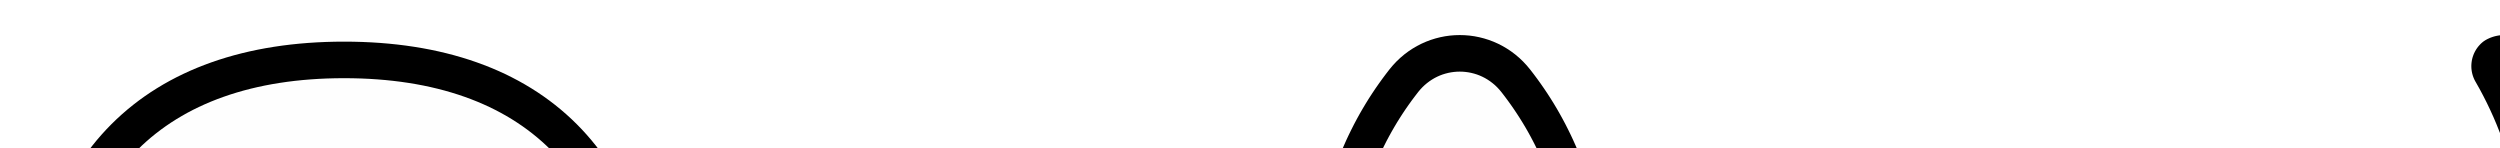
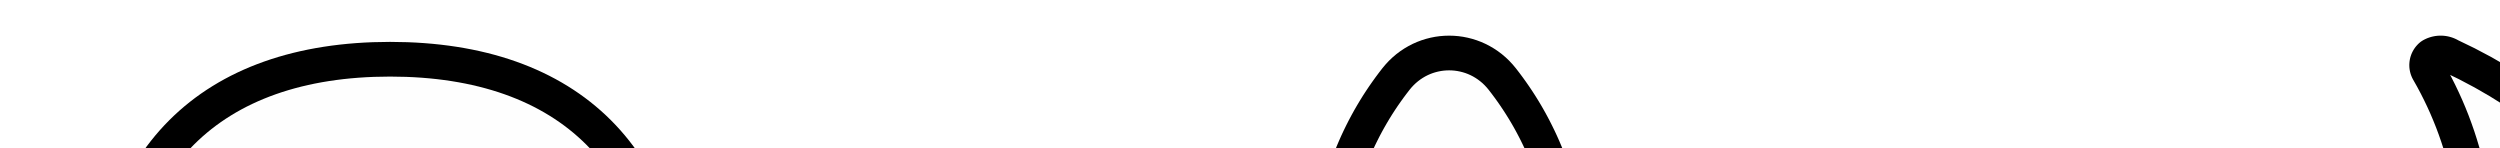
- <svg xmlns="http://www.w3.org/2000/svg" xml:space="preserve" width="510px" height="30px" version="1.1" style="shape-rendering:geometricPrecision; text-rendering:geometricPrecision; image-rendering:optimizeQuality; fill-rule:evenodd; clip-rule:evenodd" viewBox="0 -15.2 1303.63 78.5" preserveAspectRatio="xMidYMid meet">
+ <svg xmlns="http://www.w3.org/2000/svg" xml:space="preserve" width="510px" height="30px" version="1.1" style="shape-rendering:geometricPrecision; text-rendering:geometricPrecision; image-rendering:optimizeQuality; fill-rule:evenodd; clip-rule:evenodd" viewBox="0 -16.53 1303.63 82.70" preserveAspectRatio="xMidYMid meet">
  <defs>
    <style type="text/css">
   
    .str0 {stroke:black;stroke-width:19.51;stroke-linecap:round;stroke-linejoin:round;stroke-miterlimit:2.613}
    .str1 {stroke:black;stroke-width:19.51;stroke-linecap:round;stroke-linejoin:round;stroke-miterlimit:2.613}
    .fil2 {fill:none}
    .fil0 {fill:#FEFEFE}
    .fil1 {fill:black;fill-rule:nonzero}
   
  </style>
  </defs>
  <g id="Layer_x0020_1">
    <g>
      <path id="Vector_x0020_2137" class="fil0" d="M696.84 118.44c4.21,-34.94 17.42,-65.55 37.05,-90.51 15.35,-19.54 44.44,-19.54 59.79,0 19.61,24.96 32.84,55.57 37.05,90.51 34.94,4.21 65.55,17.42 90.51,37.05 19.55,15.35 19.55,44.44 0,59.79 -24.96,19.61 -55.57,32.84 -90.51,37.05 -4.21,34.94 -17.42,65.55 -37.05,90.51 -15.35,19.55 -44.42,19.55 -59.79,0 -19.61,-24.96 -32.84,-55.57 -37.05,-90.51 -34.94,-4.21 -65.55,-17.42 -90.51,-37.05 -19.55,-15.35 -19.55,-44.44 0,-59.79 24.96,-19.61 55.57,-32.84 90.51,-37.05z" />
      <path id="_1" class="fil1" d="M726.22 21.9l15.34 12.05 0 0.01 -1.72 2.23 -1.69 2.25 -1.64 2.29 -1.62 2.32 -1.57 2.35 -1.54 2.38 -1.5 2.41 -1.45 2.44 -1.42 2.46 -1.38 2.5 -1.35 2.53 -1.29 2.55 -1.27 2.59 -1.22 2.61 -1.17 2.64 -1.13 2.67 -1.1 2.7 -1.05 2.72 -1 2.76 -0.97 2.78 -0.91 2.81 -0.87 2.83 -0.83 2.87 -0.78 2.89 -0.74 2.91 -0.69 2.95 -0.64 2.97 -0.6 2.99 -0.54 3.02 -0.5 3.05 -0.45 3.08 -0.4 3.1 -19.37 -2.33 0.44 -3.43 0.5 -3.4 0.55 -3.37 0.6 -3.35 0.66 -3.33 0.72 -3.29 0.76 -3.27 0.82 -3.24 0.87 -3.21 0.92 -3.19 0.97 -3.15 1.02 -3.13 1.07 -3.1 1.13 -3.07 1.17 -3.04 1.21 -3 1.27 -2.98 1.31 -2.96 1.36 -2.91 1.41 -2.88 1.45 -2.86 1.5 -2.82 1.54 -2.79 1.59 -2.76 1.63 -2.72 1.67 -2.7 1.72 -2.65 1.76 -2.63 1.8 -2.58 1.84 -2.56 1.88 -2.52 1.92 -2.49 0 0zm0 0c3.33,-4.24 9.46,-4.97 13.7,-1.64 4.23,3.33 4.97,9.46 1.64,13.7l-15.34 -12.06zm75.13 0l-15.34 12.05 0 0 -1.12 -1.34 -1.17 -1.25 -1.21 -1.16 -1.27 -1.06 -1.3 -0.98 -1.34 -0.89 -1.37 -0.81 -1.41 -0.72 -1.44 -0.64 -1.46 -0.55 -1.49 -0.46 -1.5 -0.38 -1.52 -0.3 -1.54 -0.21 -1.54 -0.13 -1.54 -0.04 -1.55 0.04 -1.54 0.13 -1.54 0.21 -1.52 0.3 -1.5 0.38 -1.49 0.46 -1.46 0.55 -1.44 0.64 -1.41 0.72 -1.37 0.81 -1.34 0.89 -1.3 0.98 -1.26 1.06 -1.22 1.16 -1.17 1.25 -1.12 1.34 -15.34 -12.05 1.84 -2.2 1.93 -2.07 2.04 -1.94 2.12 -1.8 2.2 -1.65 2.27 -1.51 2.34 -1.37 2.39 -1.23 2.45 -1.08 2.49 -0.94 2.52 -0.79 2.56 -0.65 2.58 -0.51 2.6 -0.36 2.62 -0.21 2.62 -0.07 2.61 0.07 2.62 0.21 2.6 0.36 2.58 0.51 2.56 0.65 2.52 0.79 2.5 0.94 2.44 1.08 2.39 1.23 2.34 1.37 2.27 1.51 2.2 1.65 2.12 1.8 2.04 1.94 1.93 2.07 1.84 2.2 0 0zm0 0c3.33,4.24 2.59,10.37 -1.64,13.7 -4.24,3.33 -10.37,2.59 -13.7,-1.65l15.34 -12.05zm30.54 86.86l-2.33 19.37 -8.52 -8.52 -0.4 -3.1 -0.45 -3.08 -0.49 -3.04 -0.55 -3.03 -0.6 -2.99 -0.64 -2.97 -0.69 -2.95 -0.74 -2.91 -0.78 -2.89 -0.83 -2.87 -0.87 -2.83 -0.92 -2.81 -0.96 -2.78 -1.01 -2.76 -1.05 -2.72 -1.09 -2.7 -1.14 -2.67 -1.17 -2.64 -1.22 -2.61 -1.26 -2.59 -1.3 -2.55 -1.34 -2.53 -1.38 -2.5 -1.42 -2.47 -1.46 -2.43 -1.5 -2.41 -1.54 -2.38 -1.57 -2.35 -1.61 -2.32 -1.65 -2.29 -1.68 -2.26 -1.72 -2.23 15.34 -12.05 1.92 2.49 1.88 2.52 1.84 2.56 1.8 2.59 1.76 2.62 1.71 2.65 1.68 2.7 1.63 2.72 1.58 2.76 1.54 2.79 1.5 2.82 1.45 2.86 1.41 2.88 1.36 2.91 1.32 2.96 1.26 2.98 1.22 3 1.17 3.04 1.12 3.07 1.07 3.1 1.03 3.13 0.97 3.15 0.92 3.19 0.87 3.21 0.81 3.24 0.77 3.27 0.72 3.29 0.65 3.33 0.61 3.34 0.55 3.38 0.5 3.4 0.44 3.43 -8.52 -8.52zm8.52 8.52c0.65,5.34 -3.17,10.21 -8.52,10.85 -5.34,0.64 -10.2,-3.17 -10.85,-8.52l19.37 -2.33zm86.86 30.54l-12.06 15.34 0 0 -2.23 -1.72 -2.26 -1.69 -2.28 -1.65 -2.32 -1.61 -2.35 -1.57 -2.38 -1.54 -2.41 -1.5 -2.44 -1.46 -2.46 -1.42 -2.5 -1.38 -2.53 -1.34 -2.55 -1.3 -2.59 -1.26 -2.61 -1.21 -2.64 -1.18 -2.67 -1.14 -2.7 -1.09 -2.72 -1.05 -2.75 -1 -2.79 -0.96 -2.81 -0.92 -2.83 -0.88 -2.86 -0.82 -2.89 -0.78 -2.92 -0.74 -2.94 -0.69 -2.97 -0.64 -3 -0.6 -3.02 -0.54 -3.05 -0.5 -3.08 -0.45 -3.1 -0.4 2.33 -19.37 3.43 0.44 3.4 0.5 3.38 0.55 3.34 0.6 3.32 0.66 3.3 0.72 3.27 0.76 3.24 0.82 3.21 0.87 3.19 0.92 3.16 0.97 3.12 1.02 3.1 1.07 3.07 1.12 3.04 1.18 3.01 1.21 2.98 1.27 2.94 1.31 2.92 1.36 2.89 1.41 2.85 1.45 2.82 1.5 2.79 1.54 2.76 1.59 2.72 1.63 2.69 1.67 2.66 1.72 2.63 1.76 2.59 1.8 2.56 1.84 2.51 1.88 2.49 1.92 0 0zm0 0c4.24,3.33 4.97,9.46 1.64,13.7 -3.33,4.23 -9.46,4.97 -13.7,1.64l12.06 -15.34zm0 75.13l-12.06 -15.34 0 0 1.35 -1.12 1.25 -1.17 1.15 -1.21 1.07 -1.26 0.98 -1.31 0.89 -1.34 0.81 -1.37 0.72 -1.41 0.64 -1.44 0.55 -1.46 0.46 -1.48 0.38 -1.51 0.3 -1.53 0.22 -1.53 0.12 -1.54 0.04 -1.54 -0.04 -1.55 -0.12 -1.54 -0.22 -1.53 -0.3 -1.53 -0.38 -1.51 -0.46 -1.48 -0.55 -1.46 -0.64 -1.44 -0.72 -1.41 -0.81 -1.37 -0.89 -1.34 -0.98 -1.3 -1.07 -1.27 -1.15 -1.21 -1.25 -1.17 -1.35 -1.12 12.06 -15.34 2.2 1.83 2.08 1.94 1.93 2.04 1.8 2.12 1.65 2.19 1.51 2.28 1.37 2.34 1.23 2.39 1.08 2.44 0.94 2.5 0.79 2.53 0.65 2.55 0.51 2.58 0.36 2.6 0.21 2.62 0.08 2.62 -0.08 2.61 -0.21 2.62 -0.36 2.6 -0.51 2.58 -0.65 2.55 -0.79 2.53 -0.94 2.5 -1.08 2.44 -1.23 2.39 -1.37 2.34 -1.51 2.28 -1.65 2.19 -1.8 2.12 -1.93 2.04 -2.08 1.94 -2.2 1.83 0 0zm0 0c-4.24,3.33 -10.37,2.59 -13.7,-1.64 -3.33,-4.24 -2.59,-10.37 1.64,-13.7l12.06 15.34zm-86.86 30.54l-19.37 -2.33 8.52 -8.52 3.1 -0.4 3.08 -0.45 3.04 -0.5 3.03 -0.54 2.99 -0.6 2.97 -0.64 2.95 -0.69 2.92 -0.74 2.89 -0.78 2.86 -0.83 2.83 -0.87 2.81 -0.92 2.78 -0.96 2.76 -1.01 2.72 -1.05 2.7 -1.09 2.67 -1.14 2.64 -1.17 2.61 -1.22 2.59 -1.26 2.55 -1.3 2.53 -1.34 2.5 -1.38 2.46 -1.42 2.44 -1.46 2.42 -1.5 2.37 -1.53 2.35 -1.58 2.32 -1.61 2.29 -1.65 2.26 -1.68 2.22 -1.72 12.06 15.34 -2.49 1.92 -2.52 1.88 -2.55 1.84 -2.59 1.8 -2.63 1.76 -2.66 1.72 -2.69 1.67 -2.72 1.63 -2.76 1.58 -2.79 1.55 -2.82 1.49 -2.85 1.45 -2.89 1.41 -2.92 1.36 -2.94 1.31 -2.98 1.27 -3.01 1.22 -3.04 1.17 -3.07 1.12 -3.1 1.07 -3.12 1.03 -3.16 0.97 -3.19 0.92 -3.21 0.87 -3.24 0.81 -3.26 0.77 -3.3 0.72 -3.33 0.65 -3.34 0.61 -3.38 0.55 -3.4 0.5 -3.43 0.44 8.52 -8.52zm-8.52 8.52c-5.34,0.64 -10.2,-3.17 -10.85,-8.52 -0.64,-5.34 3.17,-10.21 8.52,-10.85l2.33 19.37zm-30.54 86.86l-15.34 -12.06 0 0 1.72 -2.23 1.69 -2.26 1.65 -2.28 1.61 -2.32 1.57 -2.35 1.54 -2.38 1.5 -2.41 1.45 -2.44 1.43 -2.47 1.38 -2.49 1.34 -2.53 1.3 -2.55 1.26 -2.59 1.22 -2.61 1.17 -2.64 1.14 -2.67 1.09 -2.7 1.05 -2.72 1 -2.76 0.97 -2.78 0.91 -2.8 0.87 -2.84 0.83 -2.86 0.78 -2.89 0.74 -2.92 0.69 -2.94 0.64 -2.98 0.6 -2.99 0.54 -3.03 0.5 -3.04 0.45 -3.08 0.4 -3.1 19.37 2.33 -0.44 3.43 -0.5 3.4 -0.55 3.37 -0.6 3.35 -0.66 3.32 -0.72 3.3 -0.76 3.27 -0.82 3.24 -0.87 3.21 -0.92 3.19 -0.97 3.15 -1.02 3.13 -1.07 3.1 -1.12 3.07 -1.17 3.04 -1.22 3.01 -1.27 2.97 -1.31 2.95 -1.36 2.92 -1.41 2.88 -1.45 2.86 -1.5 2.82 -1.54 2.79 -1.59 2.76 -1.63 2.72 -1.67 2.69 -1.72 2.66 -1.76 2.63 -1.8 2.59 -1.84 2.55 -1.88 2.52 -1.92 2.49 0 0zm0 0c-3.33,4.23 -9.47,4.97 -13.7,1.64 -4.23,-3.33 -4.97,-9.47 -1.64,-13.7l15.34 12.06zm-75.13 0l15.34 -12.06 0 0 1.12 1.35 1.17 1.25 1.22 1.15 1.26 1.07 1.3 0.98 1.34 0.89 1.37 0.81 1.41 0.72 1.44 0.64 1.47 0.55 1.48 0.46 1.51 0.38 1.52 0.3 1.54 0.21 1.54 0.13 1.54 0.04 1.55 -0.04 1.54 -0.13 1.53 -0.21 1.52 -0.3 1.51 -0.38 1.49 -0.46 1.46 -0.55 1.43 -0.64 1.41 -0.72 1.37 -0.81 1.34 -0.89 1.31 -0.98 1.25 -1.06 1.22 -1.16 1.17 -1.25 1.12 -1.35 15.34 12.06 -1.83 2.2 -1.94 2.07 -2.03 1.94 -2.13 1.8 -2.2 1.65 -2.27 1.51 -2.34 1.37 -2.39 1.23 -2.44 1.08 -2.49 0.94 -2.53 0.79 -2.55 0.65 -2.59 0.51 -2.6 0.36 -2.61 0.21 -2.62 0.07 -2.61 -0.07 -2.62 -0.21 -2.6 -0.36 -2.58 -0.51 -2.56 -0.65 -2.53 -0.79 -2.49 -0.94 -2.44 -1.08 -2.39 -1.23 -2.35 -1.37 -2.26 -1.51 -2.21 -1.65 -2.12 -1.8 -2.03 -1.93 -1.94 -2.08 -1.84 -2.2 0 0zm0 0c-3.33,-4.23 -2.59,-10.37 1.64,-13.7 4.23,-3.33 10.37,-2.59 13.7,1.64l-15.34 12.06zm-30.54 -86.86l2.33 -19.37 8.52 8.52 0.4 3.1 0.45 3.08 0.5 3.04 0.54 3.03 0.6 2.99 0.64 2.97 0.69 2.95 0.74 2.92 0.78 2.89 0.83 2.86 0.87 2.83 0.92 2.81 0.96 2.78 1.01 2.76 1.05 2.72 1.09 2.7 1.14 2.67 1.17 2.64 1.22 2.61 1.26 2.59 1.3 2.55 1.34 2.53 1.38 2.49 1.42 2.47 1.46 2.44 1.5 2.41 1.54 2.38 1.57 2.35 1.61 2.32 1.65 2.29 1.68 2.26 1.72 2.22 -15.34 12.06 -1.92 -2.49 -1.88 -2.52 -1.84 -2.56 -1.8 -2.59 -1.76 -2.62 -1.71 -2.66 -1.68 -2.69 -1.63 -2.72 -1.58 -2.76 -1.54 -2.79 -1.5 -2.82 -1.45 -2.86 -1.41 -2.88 -1.36 -2.92 -1.31 -2.95 -1.27 -2.97 -1.22 -3.01 -1.17 -3.04 -1.12 -3.07 -1.07 -3.1 -1.03 -3.13 -0.97 -3.15 -0.92 -3.19 -0.87 -3.21 -0.81 -3.24 -0.77 -3.27 -0.72 -3.3 -0.65 -3.32 -0.61 -3.34 -0.55 -3.38 -0.5 -3.4 -0.44 -3.43 8.52 8.52zm-8.52 -8.52c-0.64,-5.34 3.17,-10.21 8.52,-10.85 5.34,-0.64 10.2,3.17 10.85,8.52l-19.37 2.33zm-86.86 -30.54l12.06 -15.34 0 0 2.23 1.72 2.26 1.69 2.28 1.65 2.32 1.61 2.35 1.57 2.38 1.54 2.41 1.5 2.44 1.45 2.47 1.43 2.49 1.38 2.53 1.34 2.55 1.3 2.59 1.26 2.61 1.21 2.64 1.18 2.67 1.14 2.7 1.09 2.72 1.05 2.76 1 2.78 0.96 2.8 0.92 2.84 0.87 2.86 0.83 2.89 0.78 2.92 0.74 2.94 0.69 2.98 0.64 2.99 0.6 3.02 0.54 3.05 0.5 3.08 0.45 3.1 0.4 -2.33 19.37 -3.43 -0.44 -3.4 -0.5 -3.37 -0.55 -3.35 -0.61 -3.32 -0.65 -3.3 -0.72 -3.27 -0.76 -3.24 -0.82 -3.21 -0.87 -3.19 -0.92 -3.15 -0.97 -3.13 -1.02 -3.1 -1.07 -3.07 -1.13 -3.04 -1.16 -3.01 -1.22 -2.97 -1.27 -2.95 -1.31 -2.92 -1.36 -2.88 -1.41 -2.86 -1.45 -2.82 -1.5 -2.79 -1.54 -2.76 -1.59 -2.72 -1.63 -2.69 -1.67 -2.66 -1.72 -2.63 -1.76 -2.59 -1.8 -2.55 -1.84 -2.52 -1.88 -2.49 -1.92 0 0zm0 0c-4.23,-3.33 -4.97,-9.46 -1.64,-13.7 3.33,-4.23 9.46,-4.97 13.7,-1.64l-12.06 15.34zm0 -75.13l12.06 15.34 0 0 -1.35 1.12 -1.25 1.17 -1.16 1.21 -1.06 1.27 -0.98 1.3 -0.89 1.34 -0.81 1.37 -0.72 1.41 -0.64 1.44 -0.55 1.46 -0.46 1.49 -0.39 1.5 -0.29 1.52 -0.21 1.54 -0.13 1.54 -0.04 1.55 0.04 1.54 0.13 1.54 0.21 1.54 0.29 1.52 0.39 1.5 0.46 1.49 0.55 1.46 0.64 1.44 0.72 1.41 0.81 1.37 0.89 1.34 0.98 1.31 1.06 1.26 1.16 1.21 1.25 1.17 1.35 1.12 -12.06 15.34 -2.2 -1.83 -2.08 -1.94 -1.93 -2.04 -1.8 -2.12 -1.65 -2.2 -1.51 -2.27 -1.37 -2.34 -1.23 -2.39 -1.08 -2.44 -0.94 -2.5 -0.79 -2.52 -0.65 -2.56 -0.51 -2.58 -0.36 -2.6 -0.21 -2.62 -0.07 -2.61 0.07 -2.62 0.21 -2.62 0.36 -2.59 0.51 -2.59 0.65 -2.56 0.79 -2.52 0.94 -2.5 1.08 -2.44 1.23 -2.39 1.37 -2.34 1.51 -2.27 1.65 -2.2 1.8 -2.12 1.93 -2.04 2.08 -1.94 2.2 -1.83 0 0zm0 0c4.24,-3.33 10.37,-2.59 13.7,1.64 3.33,4.24 2.59,10.37 -1.64,13.7l-12.06 -15.34zm86.86 -30.54l19.37 2.33 -8.52 8.52 -3.1 0.4 -3.08 0.45 -3.05 0.5 -3.02 0.54 -2.99 0.6 -2.98 0.64 -2.94 0.69 -2.91 0.74 -2.89 0.78 -2.87 0.83 -2.83 0.87 -2.81 0.92 -2.78 0.96 -2.76 1.01 -2.72 1.05 -2.7 1.09 -2.67 1.14 -2.64 1.17 -2.61 1.22 -2.58 1.26 -2.56 1.3 -2.53 1.34 -2.49 1.38 -2.47 1.42 -2.44 1.46 -2.41 1.5 -2.38 1.53 -2.35 1.58 -2.32 1.61 -2.29 1.65 -2.26 1.68 -2.22 1.72 -12.06 -15.34 2.49 -1.92 2.52 -1.88 2.56 -1.84 2.58 -1.8 2.63 -1.76 2.66 -1.71 2.69 -1.68 2.72 -1.63 2.76 -1.58 2.79 -1.54 2.82 -1.5 2.85 -1.45 2.89 -1.41 2.92 -1.36 2.94 -1.31 2.98 -1.27 3.01 -1.22 3.04 -1.17 3.07 -1.12 3.1 -1.07 3.13 -1.02 3.15 -0.98 3.19 -0.92 3.21 -0.87 3.24 -0.82 3.27 -0.76 3.3 -0.71 3.32 -0.66 3.35 -0.61 3.37 -0.55 3.4 -0.5 3.43 -0.44 -8.52 8.52zm8.52 -8.52c5.34,-0.64 10.2,3.17 10.85,8.52 0.64,5.34 -3.17,10.21 -8.52,10.85l-2.33 -19.37z" />
    </g>
    <g>
      <path id="Vector" class="fil0" d="M1326.65 14.73c-1.58,-0.96 -3.41,-1.46 -5.26,-1.46 -1.86,0 -3.69,0.5 -5.28,1.46 -1.64,1.3 -2.59,3.28 -2.59,5.37 0,1.27 0.36,2.52 1.02,3.61 23.56,40.79 33.63,92.3 20.51,133.66 -8.49,26.73 -43,28.28 -57.27,4.1 -2.94,-4.95 -5.62,-10.15 -7.93,-15.42 -32.62,18.12 -52.89,52.53 -52.89,89.86 0,0.88 0.02,1.78 0.04,2.65 2.78,68.76 47.04,118.94 132.16,118.94 85.11,0 129.25,-52.86 132.15,-118.94 3.4,-79.28 -52.88,-176.79 -154.66,-223.83z" />
      <path id="_1_0" class="fil1" d="M1321.39 23.02l0 -19.51 0 0 0.33 0.01 0.34 0 0.34 0.02 0.34 0.02 0.34 0.02 0.33 0.04 0.34 0.03 0.29 0.04 0.39 0.05 0.33 0.06 0.29 0.05 0.38 0.07 0.34 0.08 0.28 0.06 0.34 0.09 0.33 0.09 0.32 0.09 0.33 0.1 0.35 0.11 0.33 0.11 0.26 0.1 0.32 0.12 0.34 0.14 0.32 0.13 0.32 0.14 0.27 0.13 0.31 0.14 0.33 0.17 0.33 0.17 0.3 0.17 0.25 0.15 0.32 0.19 -10.15 16.66 0.02 0.01 -0.04 -0.02 0 0 0.02 0.01 0.02 0.01 0 0 -0.04 -0.02 0 0 0.01 0 0.02 0.01 0 0 -0.07 -0.02 0.01 0 0.01 0 0 0 -0.01 0 0 0 0.01 0 -0.05 -0.01 -0.01 0 0.05 0.01 -0.06 -0.01 -0.01 0 0.05 0 -0.06 0 0 -0.01 -0.01 0 -0.01 0 0 0 -0.01 0 -0.01 0 -0.01 0 0 0zm0 0c-5.39,0 -9.76,-4.37 -9.76,-9.75 0,-5.39 4.37,-9.76 9.76,-9.76l0 19.51zm0.79 -0.66l-12.15 -15.26 1.05 -0.73 0.3 -0.18 0.27 -0.16 0.33 -0.17 0.28 -0.15 0.31 -0.16 0.34 -0.15 0.26 -0.13 0.32 -0.14 0.34 -0.14 0.32 -0.13 0.31 -0.11 0.28 -0.1 0.34 -0.12 0.32 -0.1 0.33 -0.1 0.33 -0.1 0.32 -0.08 0.35 -0.09 0.28 -0.06 0.32 -0.07 0.41 -0.08 0.27 -0.05 0.33 -0.06 0.4 -0.05 0.28 -0.04 0.34 -0.03 0.34 -0.04 0.33 -0.02 0.34 -0.02 0.34 -0.02 0.34 0 0.34 -0.01 0 19.51 -0.01 0 -0.01 0 -0.01 0 -0.01 0 -0.01 0 -0.01 0 0 0.01 -0.06 0 0.05 0 -0.01 0 -0.07 0.01 0.07 -0.01 -0.01 0 -0.07 0.01 0.02 0 -0.02 0 0 0 0.01 0 -0.02 0.01 0.02 -0.01 -0.05 0.02 -0.02 0.01 0 0 0.02 -0.01 0 0 -0.05 0.02 0.03 -0.01 0 0 -0.03 0.01 0.02 -0.01 -0.02 0.02 -0.01 0 1.05 -0.73zm-1.05 0.73c-4.61,2.77 -10.61,1.28 -13.38,-3.33 -2.78,-4.62 -1.29,-10.61 3.33,-13.39l10.05 16.72zm2.15 -2.99l-19.51 0 0 0 0 -0.49 0.03 -0.48 0.03 -0.44 0.04 -0.44 0.06 -0.45 0.07 -0.49 0.09 -0.48 0.1 -0.45 0.1 -0.43 0.13 -0.49 0.14 -0.43 0.15 -0.44 0.15 -0.43 0.17 -0.43 0.18 -0.42 0.18 -0.37 0.21 -0.44 0.24 -0.44 0.24 -0.42 0.22 -0.37 0.25 -0.38 0.26 -0.39 0.29 -0.39 0.29 -0.38 0.28 -0.34 0.29 -0.33 0.34 -0.37 0.35 -0.37 0.29 -0.28 0.35 -0.32 0.38 -0.33 0.36 -0.29 12.15 15.26 0.06 -0.05 0.09 -0.08 0.06 -0.05 0.01 -0.01 0.08 -0.09 0.08 -0.09 0.04 -0.04 0.04 -0.04 0.05 -0.08 0.06 -0.07 0.05 -0.07 0.04 -0.06 0.03 -0.05 0.04 -0.09 0.06 -0.1 0.04 -0.09 0.02 -0.03 0.03 -0.07 0.03 -0.07 0.02 -0.07 0.03 -0.07 0.02 -0.07 0.03 -0.12 0.01 -0.06 0.02 -0.07 0.02 -0.1 0.01 -0.11 0.01 -0.06 0.01 -0.05 0 -0.06 0.01 -0.09 0 -0.1 0 0zm0 0c0,5.39 -4.37,9.76 -9.76,9.76 -5.38,0 -9.75,-4.37 -9.75,-9.76l19.51 0zm-0.29 -1.27l-16.9 9.75 0.15 0.24 -0.16 -0.26 -0.15 -0.25 -0.11 -0.2 -0.17 -0.33 -0.14 -0.26 -0.1 -0.21 -0.11 -0.23 -0.12 -0.28 -0.12 -0.27 -0.11 -0.28 -0.11 -0.27 -0.09 -0.25 -0.09 -0.26 -0.1 -0.28 -0.08 -0.28 -0.09 -0.29 -0.07 -0.28 -0.07 -0.27 -0.07 -0.26 -0.05 -0.27 -0.06 -0.29 -0.07 -0.36 -0.04 -0.28 -0.03 -0.19 -0.04 -0.28 -0.03 -0.28 -0.03 -0.28 -0.03 -0.36 -0.01 -0.28 -0.01 -0.28 -0.01 -0.28 0 -0.28 19.51 0 0 -0.04 0 -0.04 0 -0.04 -0.01 -0.05 -0.01 -0.12 0 -0.04 -0.01 -0.05 0 -0.04 0 0.04 0 -0.04 -0.03 -0.13 -0.01 -0.06 -0.01 -0.04 0 -0.03 -0.01 -0.04 -0.02 -0.05 -0.02 -0.06 -0.01 -0.06 -0.02 -0.05 -0.01 -0.04 -0.02 -0.03 -0.02 -0.05 -0.02 -0.06 -0.02 -0.06 -0.03 -0.05 -0.01 -0.03 0 0.02 -0.02 -0.06 -0.06 -0.11 0 0.01 -0.03 -0.06 -0.03 -0.05 0.14 0.24zm-0.14 -0.24c2.82,4.58 1.4,10.6 -3.19,13.42 -4.58,2.83 -10.6,1.4 -13.42,-3.19l16.61 -10.23zm21.5 141.73l-18.59 -5.9 -0.01 0 1.06 -3.57 0.95 -3.64 0.82 -3.69 0.71 -3.75 0.59 -3.8 0.47 -3.84 0.36 -3.89 0.24 -3.93 0.13 -3.97 0.02 -3.99 -0.1 -4.03 -0.2 -4.05 -0.31 -4.07 -0.41 -4.09 -0.53 -4.09 -0.62 -4.11 -0.73 -4.11 -0.83 -4.1 -0.93 -4.11 -1.03 -4.09 -1.12 -4.08 -1.22 -4.06 -1.31 -4.04 -1.4 -4.02 -1.49 -3.99 -1.58 -3.95 -1.66 -3.92 -1.75 -3.87 -1.83 -3.82 -1.91 -3.78 -1.98 -3.72 -2.07 -3.67 16.9 -9.75 2.28 4.04 2.19 4.11 2.1 4.16 2.01 4.21 1.93 4.27 1.83 4.31 1.74 4.35 1.63 4.39 1.55 4.42 1.44 4.46 1.35 4.48 1.24 4.5 1.13 4.53 1.03 4.55 0.93 4.55 0.81 4.57 0.7 4.58 0.58 4.58 0.47 4.57 0.34 4.58 0.23 4.57 0.11 4.55 -0.02 4.55 -0.15 4.52 -0.28 4.5 -0.41 4.48 -0.55 4.45 -0.68 4.41 -0.83 4.38 -0.96 4.34 -1.12 4.29 -1.26 4.24 0 0zm0 0c-1.63,5.13 -7.11,7.98 -12.25,6.35 -5.13,-1.63 -7.97,-7.11 -6.35,-12.25l18.6 5.9zm-74.96 6.13l16.78 -9.95 0.01 0.02 1.04 1.63 1.11 1.5 1.17 1.37 1.23 1.26 1.28 1.14 1.33 1.03 1.37 0.91 1.4 0.81 1.44 0.69 1.47 0.59 1.48 0.48 1.5 0.38 1.5 0.27 1.51 0.17 1.49 0.06 1.49 -0.03 1.46 -0.15 1.43 -0.24 1.4 -0.34 1.36 -0.44 1.33 -0.53 1.27 -0.62 1.22 -0.72 1.17 -0.83 1.12 -0.91 1.05 -1.02 1.01 -1.12 0.93 -1.23 0.87 -1.35 0.79 -1.48 0.72 -1.62 0.64 -1.76 18.59 5.9 -1.11 3.1 -1.31 2.95 -1.51 2.8 -1.68 2.63 -1.86 2.44 -2.01 2.27 -2.16 2.07 -2.28 1.88 -2.4 1.68 -2.51 1.48 -2.58 1.27 -2.66 1.07 -2.71 0.87 -2.77 0.67 -2.79 0.48 -2.82 0.27 -2.84 0.08 -2.83 -0.13 -2.83 -0.31 -2.82 -0.51 -2.78 -0.7 -2.75 -0.9 -2.69 -1.08 -2.65 -1.28 -2.57 -1.47 -2.49 -1.67 -2.39 -1.85 -2.3 -2.04 -2.17 -2.22 -2.04 -2.4 -1.91 -2.59 -1.75 -2.75 0.01 0.02zm-0.01 -0.02c-2.73,-4.64 -1.19,-10.62 3.45,-13.36 4.63,-2.74 10.62,-1.19 13.35,3.45l-16.8 9.91zm5.2 -11.85l-9.47 -17.06 13.67 4.61 0.2 0.46 0.21 0.47 0.2 0.44 0.21 0.46 0.21 0.46 0.21 0.44 0.21 0.45 0.23 0.48 0.22 0.46 0.21 0.44 0.22 0.45 0.23 0.47 0.23 0.46 0.22 0.44 0.22 0.44 0.23 0.45 0.24 0.46 0.24 0.45 0.24 0.46 0.23 0.44 0.24 0.43 0.25 0.46 0.24 0.44 0.24 0.44 0.25 0.46 0.25 0.44 0.25 0.44 0.24 0.43 0.26 0.43 0.26 0.46 0.25 0.43 0.25 0.43 -16.78 9.95 -0.29 -0.5 -0.3 -0.51 -0.28 -0.48 -0.29 -0.5 -0.29 -0.51 -0.28 -0.5 -0.29 -0.51 -0.27 -0.5 -0.29 -0.51 -0.27 -0.51 -0.27 -0.5 -0.29 -0.52 -0.27 -0.52 -0.27 -0.51 -0.26 -0.51 -0.26 -0.5 -0.27 -0.52 -0.27 -0.53 -0.27 -0.53 -0.25 -0.51 -0.25 -0.51 -0.26 -0.53 -0.26 -0.54 -0.25 -0.51 -0.24 -0.51 -0.25 -0.52 -0.25 -0.54 -0.24 -0.52 -0.24 -0.53 -0.24 -0.55 -0.24 -0.52 -0.23 -0.52 13.67 4.61zm-13.67 -4.61c-2.16,-4.94 0.08,-10.69 5.02,-12.86 4.93,-2.16 10.69,0.09 12.85,5.02l-17.87 7.84zm-34.19 85.94l-19.52 0 0 0 0.07 -3.82 0.19 -3.8 0.32 -3.78 0.45 -3.74 0.57 -3.73 0.69 -3.69 0.81 -3.65 0.93 -3.62 1.05 -3.58 1.16 -3.53 1.28 -3.49 1.39 -3.44 1.5 -3.38 1.61 -3.34 1.72 -3.27 1.83 -3.22 1.92 -3.16 2.04 -3.09 2.13 -3.03 2.23 -2.96 2.34 -2.88 2.42 -2.81 2.53 -2.73 2.62 -2.65 2.7 -2.57 2.8 -2.48 2.89 -2.4 2.98 -2.3 3.06 -2.21 3.14 -2.11 3.23 -2.02 3.31 -1.91 9.47 17.06 -2.73 1.58 -2.67 1.66 -2.6 1.75 -2.53 1.83 -2.46 1.9 -2.39 1.98 -2.31 2.05 -2.24 2.12 -2.16 2.19 -2.09 2.26 -2.01 2.33 -1.92 2.38 -1.85 2.44 -1.77 2.51 -1.67 2.55 -1.6 2.62 -1.51 2.66 -1.42 2.71 -1.33 2.76 -1.24 2.8 -1.15 2.84 -1.06 2.88 -0.96 2.92 -0.87 2.96 -0.77 2.98 -0.67 3.02 -0.57 3.05 -0.47 3.07 -0.37 3.11 -0.26 3.12 -0.16 3.14 -0.05 3.16 0 0zm0 0c0,5.39 -4.37,9.76 -9.76,9.76 -5.39,0 -9.76,-4.37 -9.76,-9.76l19.52 0zm0.03 2.25l-19.49 0.79 -0.01 -0.15 0 -0.09 0 -0.08 -0.01 -0.09 0 -0.08 0 -0.08 0 -0.08 0 -0.09 -0.01 -0.08 0 -0.08 0 -0.08 0 -0.09 0 -0.08 -0.01 -0.08 0 -0.2 0 -0.09 0 0.04 0 -0.08 -0.01 -0.21 0 -0.08 0 0.04 0 -0.21 0 -0.08 0 -0.08 0 -0.08 0 -0.09 0 -0.19 0 0.03 -0.01 -0.08 0 -0.2 0 -0.09 0 -0.08 0 -0.08 19.52 0 0 0.08 0 0.08 0 0.09 0 -0.04 0 0.09 0 0.2 0 -0.04 0 0.09 0 0.08 0 0.08 0 0.09 0 -0.03 0 0.19 0 0.09 0 -0.03 0.01 0.08 0 0.2 0 0.08 0 -0.03 0 0.08 0 0.08 0.01 0.09 0 0.08 0 0.08 0 0.08 0 0.08 0.01 0.09 0 0.08 0 0.08 0 0.08 0 0.08 0 0.07 0 -0.15zm0 0.15c0.14,5.39 -4.12,9.86 -9.5,10 -5.39,0.13 -9.87,-4.13 -10,-9.51l19.5 -0.49zm122.41 109.44l0 19.51 0 0 -8.23 -0.16 -8 -0.45 -7.78 -0.76 -7.54 -1.05 -7.32 -1.34 -7.09 -1.63 -6.86 -1.91 -6.63 -2.19 -6.39 -2.46 -6.15 -2.73 -5.91 -3 -5.67 -3.25 -5.41 -3.51 -5.17 -3.75 -4.91 -3.99 -4.65 -4.22 -4.38 -4.45 -4.13 -4.65 -3.85 -4.86 -3.59 -5.06 -3.32 -5.24 -3.06 -5.42 -2.78 -5.59 -2.52 -5.75 -2.24 -5.91 -1.98 -6.04 -1.71 -6.19 -1.46 -6.32 -1.18 -6.44 -0.92 -6.55 -0.67 -6.67 -0.4 -6.77 19.49 -0.79 0.36 6.01 0.58 5.89 0.82 5.76 1.03 5.61 1.26 5.48 1.48 5.34 1.69 5.18 1.92 5.03 2.13 4.87 2.34 4.71 2.56 4.55 2.78 4.38 2.99 4.21 3.2 4.04 3.43 3.87 3.63 3.68 3.87 3.51 4.08 3.32 4.31 3.13 4.54 2.94 4.78 2.74 5 2.54 5.25 2.33 5.5 2.12 5.73 1.9 5.98 1.66 6.23 1.43 6.49 1.19 6.73 0.94 6.98 0.68 7.24 0.41 7.5 0.14 0 0zm0 0c5.38,0 9.75,4.37 9.75,9.75 0,5.39 -4.37,9.76 -9.75,9.76l0 -19.51zm122.4 -109.61l19.5 0.83 0 0.01 -0.42 6.55 -0.68 6.47 -0.93 6.38 -1.2 6.29 -1.45 6.19 -1.72 6.08 -1.99 5.96 -2.24 5.84 -2.52 5.7 -2.78 5.56 -3.04 5.41 -3.31 5.24 -3.58 5.07 -3.85 4.89 -4.1 4.69 -4.38 4.5 -4.63 4.28 -4.89 4.06 -5.15 3.83 -5.41 3.59 -5.65 3.34 -5.91 3.08 -6.14 2.83 -6.4 2.55 -6.62 2.27 -6.87 1.99 -7.1 1.7 -7.33 1.4 -7.56 1.1 -7.79 0.8 -8.02 0.48 -8.24 0.16 0 -19.51 7.47 -0.15 7.22 -0.43 6.97 -0.71 6.72 -0.98 6.46 -1.24 6.22 -1.48 5.97 -1.73 5.73 -1.97 5.48 -2.19 5.25 -2.41 5.01 -2.61 4.77 -2.82 4.55 -3.02 4.31 -3.21 4.1 -3.4 3.87 -3.58 3.65 -3.75 3.43 -3.92 3.21 -4.09 3 -4.25 2.79 -4.4 2.56 -4.56 2.36 -4.7 2.13 -4.85 1.92 -4.98 1.7 -5.11 1.48 -5.24 1.26 -5.35 1.04 -5.47 0.81 -5.58 0.6 -5.67 0.36 -5.77 0 0.01zm0 -0.01c0.24,-5.38 4.8,-9.55 10.18,-9.32 5.38,0.24 9.55,4.79 9.32,10.17l-19.5 -0.85zm-149.99 -215.07l10.15 -16.66 -0.98 -0.53 9.72 4.71 9.45 5 9.17 5.29 8.89 5.55 8.6 5.8 8.31 6.05 8.02 6.28 7.73 6.49 7.43 6.69 7.13 6.89 6.84 7.05 6.53 7.23 6.22 7.38 5.91 7.52 5.6 7.64 5.28 7.76 4.97 7.86 4.65 7.95 4.33 8.03 4 8.09 3.68 8.15 3.34 8.18 3.01 8.22 2.67 8.24 2.34 8.24 1.98 8.23 1.65 8.21 1.29 8.19 0.94 8.14 0.58 8.09 0.21 8.02 -0.15 7.93 -19.5 -0.83 0.14 -7.03 -0.19 -7.13 -0.52 -7.24 -0.84 -7.31 -1.17 -7.39 -1.49 -7.45 -1.8 -7.48 -2.13 -7.52 -2.45 -7.54 -2.76 -7.54 -3.08 -7.53 -3.39 -7.51 -3.69 -7.48 -4.01 -7.42 -4.31 -7.37 -4.61 -7.3 -4.9 -7.2 -5.21 -7.11 -5.5 -6.99 -5.79 -6.87 -6.08 -6.73 -6.37 -6.58 -6.65 -6.42 -6.93 -6.24 -7.21 -6.06 -7.49 -5.85 -7.76 -5.65 -8.03 -5.42 -8.3 -5.18 -8.57 -4.94 -8.82 -4.67 -9.09 -4.41 -0.99 -0.52zm0.99 0.52c-4.9,-2.26 -7.03,-8.05 -4.77,-12.94 2.26,-4.9 8.06,-7.03 12.95,-4.77l-8.18 17.71z" />
    </g>
    <g>
      <path id="Intersect" class="fil0" d="M8789.96 277.23c4.34,40.49 36.89,73.04 77.35,77.56 30.06,3.35 60.93,6.22 92.39,6.22 31.45,0 62.32,-2.88 92.38,-6.22 40.46,-4.52 73.03,-37.07 77.35,-77.56 3.19,-29.88 5.89,-60.57 5.89,-91.85 0,-31.27 -2.7,-61.96 -5.89,-91.84 -4.34,-40.49 -36.89,-73.04 -77.35,-77.56 -30.06,-3.35 -60.93,-6.22 -92.38,-6.22 -31.46,0 -62.33,2.87 -92.39,6.22 -40.46,4.52 -73.01,37.07 -77.35,77.56 -3.2,29.88 -5.89,60.57 -5.89,91.84 0,31.28 2.69,61.97 5.89,91.85zm99.48 -74.28l51.09 52.69c24.05,-69.07 44.07,-99.37 89.42,-140.5l-140.51 87.81z" />
      <path id="_1_1" class="fil2 str0" d="M8789.96 277.23c4.34,40.49 36.89,73.04 77.35,77.56 30.06,3.35 60.93,6.22 92.39,6.22 31.45,0 62.32,-2.88 92.38,-6.22 40.46,-4.52 73.03,-37.07 77.35,-77.56 3.19,-29.88 5.89,-60.57 5.89,-91.85 0,-31.27 -2.7,-61.96 -5.89,-91.84 -4.34,-40.49 -36.89,-73.04 -77.35,-77.56 -30.06,-3.35 -60.93,-6.22 -92.38,-6.22 -31.46,0 -62.33,2.87 -92.39,6.22 -40.46,4.52 -73.01,37.07 -77.35,77.56 -3.2,29.88 -5.89,60.57 -5.89,91.84 0,31.28 2.69,61.97 5.89,91.85zm99.48 -74.28l51.09 52.69c24.05,-69.07 44.07,-99.37 89.42,-140.5" />
    </g>
    <path id="Vector_2" class="fil2 str0" d="M9363.27 277.07l0 27.98c0.01,-0.01 0.01,-0.01 0.01,-0.01 0,30.9 25.04,55.95 55.93,55.96l251.8 0.01c30.9,-0.01 55.96,-25.06 55.96,-55.97l0 -27.96m-90.13 -124.38c-18.32,36.63 -55.02,73.32 -91.71,91.68 -36.68,-18.36 -73.38,-55.03 -91.74,-91.75m91.71 -142.87l0 233.62" />
    <g>
      <path id="Vector_3" class="fil0" d="M346.97 353.99l-60.31 -60.3 60.31 60.3zm-178.73 -20.23c101.44,0 158.5,-57.05 158.5,-158.5 0,-101.45 -57.05,-158.48 -158.5,-158.48 -101.45,0 -158.48,57.04 -158.48,158.48 0,101.44 57.04,158.5 158.49,158.5l-0.01 0z" />
      <path id="_1_3" class="fil2 str0" d="M346.97 353.99l-60.31 -60.3m-118.42 40.07c101.44,0 158.5,-57.05 158.5,-158.5 0,-101.45 -57.05,-158.48 -158.5,-158.48 -101.45,0 -158.48,57.04 -158.48,158.48 0,101.44 57.04,158.5 158.49,158.5l-0.01 0z" />
    </g>
    <g>
      <path id="Intersect_4" class="fil0" d="M7703.92 61.05c1.74,-13.16 12.41,-23.47 25.63,-24.72 31.85,-3.01 65.11,-6.8 99.32,-6.8 34.2,0 67.46,3.79 99.32,6.8 13.22,1.25 23.88,11.56 25.62,24.72 3.4,25.58 7.28,52.2 7.28,79.54 0,27.35 -3.88,53.97 -7.27,79.54 -1.75,13.17 -12.4,23.47 -25.62,24.72l-224.28 -183.8zm169.85 248.66c-1.75,13.17 -12.4,23.47 -25.62,24.72 -31.86,3.01 -65.12,6.81 -99.32,6.81 -34.21,0 -67.47,-3.8 -99.33,-6.81 -13.21,-1.25 -23.88,-11.55 -25.62,-24.72 -3.39,-25.57 -7.27,-52.19 -7.27,-79.53 0,-27.35 3.88,-53.97 7.27,-79.55 1.74,-13.16 12.41,-23.46 25.62,-24.71 31.86,-3.01 65.12,-6.81 99.33,-6.81 34.2,0 67.46,3.8 99.32,6.81 13.22,1.25 23.88,11.55 25.62,24.71 3.39,25.58 7.27,52.2 7.27,79.55 0,27.34 -3.88,53.96 -7.27,79.53zm2.77 -22.89c-13.83,-16.55 -25.58,-27.61 -42.21,-39.42 -15.59,-11.06 -36.45,-11.9 -52.05,-0.83 -34.02,24.19 -62.78,58.64 -82.29,92.52l176.55 -52.27zm-172.62 -50.99c-21.58,0 -33.73,-12.15 -33.73,-33.73 0,-21.58 12.15,-33.73 33.73,-33.73 21.58,0 33.73,12.15 33.73,33.73 0,21.58 -12.15,33.73 -33.73,33.73z" />
      <path id="_1_5" class="fil2 str0" d="M7703.92 61.05c1.74,-13.16 12.41,-23.47 25.63,-24.72 31.85,-3.01 65.11,-6.8 99.32,-6.8 34.2,0 67.46,3.79 99.32,6.8 13.22,1.25 23.88,11.56 25.62,24.72 3.4,25.58 7.28,52.2 7.28,79.54 0,27.35 -3.88,53.97 -7.27,79.54 -1.75,13.17 -12.4,23.47 -25.62,24.72m-54.43 64.86c-1.75,13.17 -12.4,23.47 -25.62,24.72 -31.86,3.01 -65.12,6.81 -99.32,6.81 -34.21,0 -67.47,-3.8 -99.33,-6.81 -13.21,-1.25 -23.88,-11.55 -25.62,-24.72 -3.39,-25.57 -7.27,-52.19 -7.27,-79.53 0,-27.35 3.88,-53.97 7.27,-79.55 1.74,-13.16 12.41,-23.46 25.62,-24.71 31.86,-3.01 65.12,-6.81 99.33,-6.81 34.2,0 67.46,3.8 99.32,6.81 13.22,1.25 23.88,11.55 25.62,24.71 3.39,25.58 7.27,52.2 7.27,79.55 0,27.34 -3.88,53.96 -7.27,79.53zm2.77 -22.89c-13.83,-16.55 -25.58,-27.61 -42.21,-39.42 -15.59,-11.06 -36.45,-11.9 -52.05,-0.83 -34.02,24.19 -62.78,58.64 -82.29,92.52m3.93 -103.26c-21.58,0 -33.73,-12.15 -33.73,-33.73 0,-21.58 12.15,-33.73 33.73,-33.73 21.58,0 33.73,12.15 33.73,33.73 0,21.58 -12.15,33.73 -33.73,33.73z" />
    </g>
    <g>
      <path id="Vector_x0020_1187" class="fil0" d="M8339.71 157.71l13.69 0c15.22,0 27.56,12.35 27.56,27.57l0 75.37 -41.25 -102.94zm0.41 102.95l82.08 0 -82.08 0zm41.25 -165.79l0 8.9 0 -8.9zm-176.83 182.36c4.33,40.49 36.89,73.04 77.35,77.56 30.06,3.35 60.92,6.22 92.38,6.22 31.46,0 62.33,-2.88 92.38,-6.22 40.47,-4.52 73.03,-37.07 77.36,-77.56 3.19,-29.88 5.89,-60.57 5.89,-91.85 0,-31.27 -2.7,-61.96 -5.89,-91.84 -4.34,-40.49 -36.89,-73.04 -77.36,-77.56 -30.05,-3.35 -60.92,-6.22 -92.38,-6.22 -31.46,0 -62.32,2.87 -92.38,6.22 -40.46,4.52 -73.02,37.07 -77.35,77.56 -3.2,29.88 -5.89,60.57 -5.89,91.84 0,31.28 2.69,61.97 5.89,91.85z" />
      <path id="_1_6" class="fil2 str0" d="M8339.71 157.71l13.69 0c15.22,0 27.56,12.35 27.56,27.57l0 75.37m-40.84 0.01l82.08 0m-40.83 -165.79l0 8.9m-176.83 173.46c4.33,40.49 36.89,73.04 77.35,77.56 30.06,3.35 60.92,6.22 92.38,6.22 31.46,0 62.33,-2.88 92.38,-6.22 40.47,-4.52 73.03,-37.07 77.36,-77.56 3.19,-29.88 5.89,-60.57 5.89,-91.85 0,-31.27 -2.7,-61.96 -5.89,-91.84 -4.34,-40.49 -36.89,-73.04 -77.36,-77.56 -30.05,-3.35 -60.92,-6.22 -92.38,-6.22 -31.46,0 -62.32,2.87 -92.38,6.22 -40.46,4.52 -73.02,37.07 -77.35,77.56 -3.2,29.88 -5.89,60.57 -5.89,91.84 0,31.28 2.69,61.97 5.89,91.85z" />
    </g>
    <g>
      <path id="Vector_7" class="fil0" d="M7375.02 142.76c0.43,-4.6 0.66,-9.24 0.66,-13.92 -1.16,-78.21 -89.03,-150.76 -172.25,-48.65 -83.23,-102.11 -171.09,-29.56 -172.25,48.65 0,116.28 138.93,211.75 172.1,212.02l171.74 -198.1zm0.66 97.77c0,-56.35 -31.7,-88.04 -88.05,-88.04 -51.08,0 -88.04,36.4 -88.04,88.04 0,56.35 31.7,88.04 88.04,88.04 51.06,0 88.05,-36.44 88.05,-88.04zm-64.63 -25.52c0,0 -8.8,-9.81 -23.08,-8.6 -14.27,1.24 -21.16,10.01 -21.16,18.81 0,25.63 44.24,7.86 44.24,34.18 0,13.55 -29.35,23.12 -46.83,7.18l46.83 -51.57zm-21.33 -25.84l0 17.14 0 -17.14zm0 85.58l0 17.15 0 -17.15z" />
      <path id="_1_8" class="fil2 str0" d="M7375.02 142.76c0.43,-4.6 0.66,-9.24 0.66,-13.92 -1.16,-78.21 -89.03,-150.76 -172.25,-48.65 -83.23,-102.11 -171.09,-29.56 -172.25,48.65 0,116.28 138.93,211.75 172.1,212.02m172.4 -100.33c0,-56.35 -31.7,-88.04 -88.05,-88.04 -51.08,0 -88.04,36.4 -88.04,88.04 0,56.35 31.7,88.04 88.04,88.04 51.06,0 88.05,-36.44 88.05,-88.04zm-64.63 -25.52c0,0 -8.8,-9.81 -23.08,-8.6 -14.27,1.24 -21.16,10.01 -21.16,18.81 0,25.63 44.24,7.86 44.24,34.18 0,13.55 -29.35,23.12 -46.83,7.18m25.5 -77.41l0 17.14m0 68.44l0 17.15" />
    </g>
    <path id="Intersect_9" class="fil0 str0" d="M4692.01 277.23c4.33,40.49 36.88,73.04 77.35,77.56 30.06,3.35 60.92,6.22 92.38,6.22 31.46,0 62.32,-2.88 92.38,-6.22 40.47,-4.52 73.03,-37.07 77.35,-77.56 3.2,-29.88 5.9,-60.57 5.9,-91.85 0,-31.27 -2.7,-61.96 -5.9,-91.84 -4.33,-40.49 -36.88,-73.04 -77.35,-77.56 -30.06,-3.35 -60.92,-6.22 -92.38,-6.22 -31.46,0 -62.32,2.87 -92.38,6.22 -40.47,4.52 -73.02,37.07 -77.35,77.56 -3.2,29.88 -5.9,60.57 -5.9,91.84 0,31.28 2.7,61.97 5.9,91.85zm144.75 10.33l49.97 -0.59 0 -63.86 39.97 0 0 -49.96 -39.97 0 0 -19.99c0,-11.04 8.94,-19.99 19.98,-19.99l19.99 0 0 -29.97c0,-11.04 -8.95,-19.99 -19.99,-19.99l-9.99 0c-33.11,0 -59.96,26.85 -59.96,59.96l0 29.98 -39.97 0 0 49.96 39.97 0 0 64.45z" />
    <g>
      <path id="Intersect_10" class="fil0" d="M5277.43 277.23c4.33,40.49 36.89,73.04 77.35,77.56 30.06,3.35 60.92,6.22 92.38,6.22 31.46,0 62.33,-2.88 92.38,-6.22 40.47,-4.52 73.03,-37.07 77.35,-77.56 3.2,-29.88 5.9,-60.57 5.9,-91.85 0,-31.27 -2.7,-61.96 -5.9,-91.84 -4.33,-40.49 -36.88,-73.04 -77.35,-77.56 -30.05,-3.35 -60.92,-6.22 -92.38,-6.22 -31.46,0 -62.32,2.87 -92.38,6.22 -40.46,4.52 -73.02,37.07 -77.35,77.56 -3.2,29.88 -5.89,60.57 -5.89,91.84 0,31.28 2.69,61.97 5.89,91.85zm81.77 -194.02l42.34 0 144.1 191.8c1.83,2.44 2.11,5.49 0.75,8.21 -1.36,2.73 -3.97,4.34 -7.02,4.34l-42.34 0 -144.1 -191.8c-1.83,-2.44 -2.11,-5.49 -0.75,-8.22 1.37,-2.72 3.97,-4.33 7.02,-4.33zm171.46 0l-70.31 78.27 70.31 -78.27zm-101.92 113.45l-81.66 90.9 81.66 -90.9z" />
      <path id="_1_11" class="fil2 str0" d="M5277.43 277.23c4.33,40.49 36.89,73.04 77.35,77.56 30.06,3.35 60.92,6.22 92.38,6.22 31.46,0 62.33,-2.88 92.38,-6.22 40.47,-4.52 73.03,-37.07 77.35,-77.56 3.2,-29.88 5.9,-60.57 5.9,-91.85 0,-31.27 -2.7,-61.96 -5.9,-91.84 -4.33,-40.49 -36.88,-73.04 -77.35,-77.56 -30.05,-3.35 -60.92,-6.22 -92.38,-6.22 -31.46,0 -62.32,2.87 -92.38,6.22 -40.46,4.52 -73.02,37.07 -77.35,77.56 -3.2,29.88 -5.89,60.57 -5.89,91.84 0,31.28 2.69,61.97 5.89,91.85zm81.77 -194.02l42.34 0 144.1 191.8c1.83,2.44 2.11,5.49 0.75,8.21 -1.36,2.73 -3.97,4.34 -7.02,4.34l-42.34 0 -144.1 -191.8c-1.83,-2.44 -2.11,-5.49 -0.75,-8.22 1.37,-2.72 3.97,-4.33 7.02,-4.33zm171.46 0l-70.31 78.27m-31.61 35.18l-81.66 90.9" />
    </g>
    <g>
      <path id="Intersect_12" class="fil0" d="M6019.99 201.81c30.99,27.61 84.39,9.28 85.39,-51.26 0.57,-33.84 -22.43,-65.58 -69.37,-67.27 -46.94,-1.69 -73.16,28.61 -76.26,58.08 -1.59,15.1 2.67,26.49 7.2,34.02l53.04 26.43zm-19.66 -30.99c0,0 -14.46,57.78 -16.13,67.6 -1.67,9.83 -3.71,48.38 0,49.12 3.71,0.75 22.24,-27.06 25.58,-44.67 3.34,-17.61 21.9,-83.42 25.31,-97.88 3.42,-14.46 -3,-25.21 -14.74,-24.84 -11.75,0.37 -31.89,14.46 -20.02,50.67zm-137.48 106.41c4.33,40.49 36.89,73.04 77.35,77.56 30.06,3.35 60.93,6.22 92.38,6.22 31.46,0 62.33,-2.88 92.38,-6.22 40.47,-4.52 73.03,-37.07 77.36,-77.56 3.19,-29.88 5.89,-60.57 5.89,-91.85 0,-31.27 -2.7,-61.96 -5.89,-91.84 -4.34,-40.49 -36.89,-73.04 -77.36,-77.56 -30.05,-3.35 -60.92,-6.22 -92.38,-6.22 -31.45,0 -62.32,2.87 -92.38,6.22 -40.46,4.52 -73.02,37.07 -77.35,77.56 -3.2,29.88 -5.89,60.57 -5.89,91.84 0,31.28 2.69,61.97 5.89,91.85z" />
      <path id="_1_13" class="fil2 str0" d="M6019.99 201.81c30.99,27.61 84.39,9.28 85.39,-51.26 0.57,-33.84 -22.43,-65.58 -69.37,-67.27 -46.94,-1.69 -73.16,28.61 -76.26,58.08 -1.59,15.1 2.67,26.49 7.2,34.02m33.38 -4.56c0,0 -14.46,57.78 -16.13,67.6 -1.67,9.83 -3.71,48.38 0,49.12 3.71,0.75 22.24,-27.06 25.58,-44.67 3.34,-17.61 21.9,-83.42 25.31,-97.88 3.42,-14.46 -3,-25.21 -14.74,-24.84 -11.75,0.37 -31.89,14.46 -20.02,50.67zm-137.48 106.41c4.33,40.49 36.89,73.04 77.35,77.56 30.06,3.35 60.93,6.22 92.38,6.22 31.46,0 62.33,-2.88 92.38,-6.22 40.47,-4.52 73.03,-37.07 77.36,-77.56 3.19,-29.88 5.89,-60.57 5.89,-91.85 0,-31.27 -2.7,-61.96 -5.89,-91.84 -4.34,-40.49 -36.89,-73.04 -77.36,-77.56 -30.05,-3.35 -60.92,-6.22 -92.38,-6.22 -31.45,0 -62.32,2.87 -92.38,6.22 -40.46,4.52 -73.02,37.07 -77.35,77.56 -3.2,29.88 -5.89,60.57 -5.89,91.84 0,31.28 2.69,61.97 5.89,91.85z" />
    </g>
    <path id="Intersect_14" class="fil0 str0" d="M1765.09 277.01c4.34,40.49 36.89,73.04 77.36,77.55 30.05,3.36 60.92,6.23 92.38,6.23 31.46,0 62.32,-2.88 92.38,-6.23 40.46,-4.51 73.03,-37.06 77.35,-77.55 2.21,-20.67 4.18,-41.72 5.19,-63.09l-123.97 0 0 31.79 -107.27 0c0,-63.32 0,-50.41 0,-113.54l28.65 0 0 -121.95c-21.92,1.05 -43.52,3.17 -64.71,5.53 -40.47,4.52 -73.02,37.07 -77.36,77.56 -3.19,29.89 -5.89,60.57 -5.89,91.85 0,31.28 2.7,61.96 5.89,91.85zm344.97 -113.05c-0.86,-23.97 -3.03,-47.55 -5.5,-70.65 -4.33,-40.49 -36.89,-73.04 -77.35,-77.56 -22.92,-2.55 -46.32,-4.83 -70.09,-5.76l0 122.18 28.66 0 0 31.79 124.28 0z" />
    <g>
      <path id="Vector_15" class="fil0" d="M6448.27 277.23c4.34,40.49 36.89,73.04 77.36,77.56 30.05,3.35 60.92,6.22 92.38,6.22 31.46,0 62.32,-2.88 92.38,-6.22 40.46,-4.52 73.03,-37.07 77.35,-77.56 3.2,-29.88 5.89,-60.57 5.89,-91.85 0,-31.27 -2.69,-61.96 -5.89,-91.84 -4.33,-40.49 -36.89,-73.04 -77.35,-77.56 -30.06,-3.35 -60.92,-6.22 -92.38,-6.22 -31.46,0 -62.33,2.87 -92.38,6.22 -40.47,4.52 -73.02,37.07 -77.36,77.56 -3.19,29.88 -5.89,60.57 -5.89,91.84 0,31.28 2.7,61.97 5.89,91.85zm259.57 -181.68c16.45,16.45 16.45,43.38 0,59.83l-30.01 30.01c-16.45,16.45 -43.37,16.45 -59.82,0 -16.46,-16.45 -16.46,-43.37 -0.01,-59.83l30.01 -30.01c16.46,-16.46 43.38,-16.45 59.83,0zm-89.83 89.84c16.45,16.45 16.45,43.37 0,59.82l-30.01 30.01c-16.45,16.45 -43.37,16.45 -59.82,0 -16.46,-16.45 -16.46,-43.36 0,-59.82l30 -30.01c16.46,-16.46 43.38,-16.45 59.83,0zm43.23 -43.24l-86.47 86.47 86.47 -86.47z" />
      <path id="_1_16" class="fil2 str0" d="M6448.27 277.23c4.34,40.49 36.89,73.04 77.36,77.56 30.05,3.35 60.92,6.22 92.38,6.22 31.46,0 62.32,-2.88 92.38,-6.22 40.46,-4.52 73.03,-37.07 77.35,-77.56 3.2,-29.88 5.89,-60.57 5.89,-91.85 0,-31.27 -2.69,-61.96 -5.89,-91.84 -4.33,-40.49 -36.89,-73.04 -77.35,-77.56 -30.06,-3.35 -60.92,-6.22 -92.38,-6.22 -31.46,0 -62.33,2.87 -92.38,6.22 -40.47,4.52 -73.02,37.07 -77.36,77.56 -3.19,29.88 -5.89,60.57 -5.89,91.84 0,31.28 2.7,61.97 5.89,91.85zm259.57 -181.68c16.45,16.45 16.45,43.38 0,59.83l-30.01 30.01c-16.45,16.45 -43.37,16.45 -59.82,0 -16.46,-16.45 -16.46,-43.37 -0.01,-59.83l30.01 -30.01c16.46,-16.46 43.38,-16.45 59.83,0zm-89.83 89.84c16.45,16.45 16.45,43.37 0,59.82l-30.01 30.01c-16.45,16.45 -43.37,16.45 -59.82,0 -16.46,-16.45 -16.46,-43.36 0,-59.82l30 -30.01c16.46,-16.46 43.38,-16.45 59.83,0zm43.23 -43.24l-86.47 86.47" />
    </g>
    <g>
      <path id="Intersect_17" class="fil0" d="M4106.58 277.23c4.34,40.49 36.89,73.04 77.36,77.56 30.05,3.35 60.92,6.22 92.38,6.22 31.46,0 62.32,-2.88 92.38,-6.22 40.46,-4.52 73.03,-37.07 77.35,-77.56 3.2,-29.88 5.9,-60.57 5.9,-91.85 0,-31.27 -2.7,-61.96 -5.9,-91.84 -4.33,-40.49 -36.89,-73.04 -77.35,-77.56 -30.06,-3.35 -60.92,-6.22 -92.38,-6.22 -31.46,0 -62.33,2.87 -92.38,6.22 -40.47,4.52 -73.02,37.07 -77.36,77.56 -3.19,29.88 -5.89,60.57 -5.89,91.84 0,31.28 2.7,61.97 5.89,91.85zm276.14 -1.13c5.16,-2.41 9.31,-19.85 9.86,-41.53 0.41,-16 0.75,-32.43 0.75,-49.18 0,-16.75 -0.34,-33.19 -0.75,-49.19 -0.55,-21.68 -4.7,-39.11 -9.86,-41.53l0 181.43zm-38.56 -78.35c1.75,-4.02 3.24,-8.15 3.24,-12.36 0,-4.21 -1.48,-8.34 -3.24,-12.36 -1.17,-1.43 -2.35,-2.85 -3.54,-4.28 -10.36,-12.44 -20.73,-24.38 -30.88,-35.96 -13.75,-15.69 -27.09,-25.55 -31.78,-23.51 -3.48,1.51 -6.87,3.29 -9.35,6.27 -2.48,2.98 -3.96,7.05 -5.22,11.22 -1.59,5.27 5.5,19.65 17.13,35 -8.95,-0.17 -18.01,-0.27 -27.17,-0.27 -16.75,0 -33.18,0.36 -49.18,0.8 -21.68,0.58 -39.12,5.02 -41.53,10.52 -1.8,4.09 -3.33,8.29 -3.33,12.57 0,4.28 1.54,8.48 3.33,12.56 2.41,5.51 19.85,9.94 41.53,10.53 16,0.43 32.43,0.8 49.18,0.8 9.16,0 18.22,-0.11 27.17,-0.28 -11.63,15.35 -18.72,29.73 -17.13,35 1.26,4.18 2.74,8.25 5.22,11.23 2.48,2.97 5.87,4.76 9.35,6.27 4.69,2.04 18.03,-7.82 31.78,-23.51 10.15,-11.59 20.52,-23.53 30.88,-35.97 1.19,-1.42 2.36,-2.85 3.54,-4.27z" />
      <path id="_1_18" class="fil2 str0" d="M4106.58 277.23c4.34,40.49 36.89,73.04 77.36,77.56 30.05,3.35 60.92,6.22 92.38,6.22 31.46,0 62.32,-2.88 92.38,-6.22 40.46,-4.52 73.03,-37.07 77.35,-77.56 3.2,-29.88 5.9,-60.57 5.9,-91.85 0,-31.27 -2.7,-61.96 -5.9,-91.84 -4.33,-40.49 -36.89,-73.04 -77.35,-77.56 -30.06,-3.35 -60.92,-6.22 -92.38,-6.22 -31.46,0 -62.33,2.87 -92.38,6.22 -40.47,4.52 -73.02,37.07 -77.36,77.56 -3.19,29.88 -5.89,60.57 -5.89,91.84 0,31.28 2.7,61.97 5.89,91.85zm276.14 -1.13c5.16,-2.41 9.31,-19.85 9.86,-41.53 0.41,-16 0.75,-32.43 0.75,-49.18 0,-16.75 -0.34,-33.19 -0.75,-49.19 -0.55,-21.68 -4.7,-39.11 -9.86,-41.53m-38.56 103.08c1.75,-4.02 3.24,-8.15 3.24,-12.36 0,-4.21 -1.48,-8.34 -3.24,-12.36 -1.17,-1.43 -2.35,-2.85 -3.54,-4.28 -10.36,-12.44 -20.73,-24.38 -30.88,-35.96 -13.75,-15.69 -27.09,-25.55 -31.78,-23.51 -3.48,1.51 -6.87,3.29 -9.35,6.27 -2.48,2.98 -3.96,7.05 -5.22,11.22 -1.59,5.27 5.5,19.65 17.13,35 -8.95,-0.17 -18.01,-0.27 -27.17,-0.27 -16.75,0 -33.18,0.36 -49.18,0.8 -21.68,0.58 -39.12,5.02 -41.53,10.52 -1.8,4.09 -3.33,8.29 -3.33,12.57 0,4.28 1.54,8.48 3.33,12.56 2.41,5.51 19.85,9.94 41.53,10.53 16,0.43 32.43,0.8 49.18,0.8 9.16,0 18.22,-0.11 27.17,-0.28 -11.63,15.35 -18.72,29.73 -17.13,35 1.26,4.18 2.74,8.25 5.22,11.23 2.48,2.97 5.87,4.76 9.35,6.27 4.69,2.04 18.03,-7.82 31.78,-23.51 10.15,-11.59 20.52,-23.53 30.88,-35.97 1.19,-1.42 2.36,-2.85 3.54,-4.27z" />
    </g>
    <path id="Rectangle_x0020_15" class="fil0 str0" d="M3639.23 361l0 -94.18c0,-28.54 23.13,-51.66 51.66,-51.66 28.54,0 51.66,23.12 51.66,51.66l0 94.18 46.35 0.01c20.74,0 38.38,-15.13 41.53,-35.63 5.01,-32.58 6.18,-65.61 3.48,-98.41l37.91 0c12.22,0 19.63,-13.48 13.08,-23.79l-6.55 -10.33c-39.46,-62.13 -89.66,-116.72 -148.27,-161.24l-20.44 -15.53c-11.08,-8.42 -26.41,-8.42 -37.48,0l-20.46 15.53c-58.6,44.52 -108.8,99.11 -148.25,161.24l-6.56 10.33c-6.54,10.31 0.86,23.79 13.08,23.79l37.9 0c-2.69,32.8 -1.53,65.82 3.48,98.41 3.16,20.5 20.8,35.63 41.55,35.63l46.33 -0.01z" />
    <g>
      <path id="Intersect_19" class="fil0" d="M3275.21 277.23c-4.33,40.49 -36.89,73.04 -77.35,77.56 -30.06,3.35 -60.93,6.22 -92.38,6.22 -31.46,0 -62.33,-2.88 -92.38,-6.22 -40.47,-4.52 -73.03,-37.07 -77.36,-77.56 -3.19,-29.88 -5.89,-60.57 -5.89,-91.85 0,-31.27 2.7,-61.96 5.89,-91.84 4.34,-40.49 36.89,-73.04 77.36,-77.56 30.05,-3.35 60.92,-6.22 92.38,-6.22 31.45,0 62.32,2.87 92.38,6.22 40.46,4.52 73.02,37.07 77.35,77.56 3.2,29.88 5.89,60.57 5.89,91.84 0,31.28 -2.69,61.97 -5.89,91.85zm-276.13 -1.13c-5.16,-2.41 -9.32,-19.85 -9.87,-41.53 -0.41,-16 -0.75,-32.43 -0.75,-49.18 0,-16.75 0.34,-33.19 0.75,-49.19 0.55,-21.68 4.71,-39.11 9.87,-41.53l0 181.43zm38.55 -78.35c-1.75,-4.02 -3.24,-8.15 -3.24,-12.36 0,-4.21 1.49,-8.34 3.24,-12.36 1.18,-1.43 2.36,-2.85 3.54,-4.28 10.36,-12.44 20.73,-24.38 30.88,-35.96 13.75,-15.69 27.1,-25.55 31.78,-23.51 3.49,1.51 6.87,3.29 9.35,6.27 2.48,2.98 3.96,7.05 5.23,11.22 1.58,5.27 -5.51,19.65 -17.14,35 8.95,-0.17 18.01,-0.27 27.17,-0.27 16.75,0 33.18,0.36 49.19,0.8 21.68,0.58 39.11,5.02 41.53,10.52 1.79,4.09 3.33,8.29 3.33,12.57 0,4.28 -1.54,8.48 -3.33,12.56 -2.42,5.51 -19.85,9.94 -41.53,10.53 -16.01,0.43 -32.44,0.8 -49.19,0.8 -9.16,0 -18.22,-0.11 -27.17,-0.28 11.63,15.35 18.72,29.73 17.14,35 -1.27,4.18 -2.75,8.25 -5.23,11.23 -2.48,2.97 -5.86,4.76 -9.35,6.27 -4.68,2.04 -18.03,-7.82 -31.78,-23.51 -10.15,-11.59 -20.52,-23.53 -30.88,-35.97 -1.18,-1.42 -2.36,-2.85 -3.54,-4.27z" />
      <path id="_1_20" class="fil2 str1" d="M3275.21 277.23c-4.33,40.49 -36.89,73.04 -77.35,77.56 -30.06,3.35 -60.93,6.22 -92.38,6.22 -31.46,0 -62.33,-2.88 -92.38,-6.22 -40.47,-4.52 -73.03,-37.07 -77.36,-77.56 -3.19,-29.88 -5.89,-60.57 -5.89,-91.85 0,-31.27 2.7,-61.96 5.89,-91.84 4.34,-40.49 36.89,-73.04 77.36,-77.56 30.05,-3.35 60.92,-6.22 92.38,-6.22 31.45,0 62.32,2.87 92.38,6.22 40.46,4.52 73.02,37.07 77.35,77.56 3.2,29.88 5.89,60.57 5.89,91.84 0,31.28 -2.69,61.97 -5.89,91.85zm-276.13 -1.13c-5.16,-2.41 -9.32,-19.85 -9.87,-41.53 -0.41,-16 -0.75,-32.43 -0.75,-49.18 0,-16.75 0.34,-33.19 0.75,-49.19 0.55,-21.68 4.71,-39.11 9.87,-41.53m38.55 103.08c-1.75,-4.02 -3.24,-8.15 -3.24,-12.36 0,-4.21 1.49,-8.34 3.24,-12.36 1.18,-1.43 2.36,-2.85 3.54,-4.28 10.36,-12.44 20.73,-24.38 30.88,-35.96 13.75,-15.69 27.1,-25.55 31.78,-23.51 3.49,1.51 6.87,3.29 9.35,6.27 2.48,2.98 3.96,7.05 5.23,11.22 1.58,5.27 -5.51,19.65 -17.14,35 8.95,-0.17 18.01,-0.27 27.17,-0.27 16.75,0 33.18,0.36 49.19,0.8 21.68,0.58 39.11,5.02 41.53,10.52 1.79,4.09 3.33,8.29 3.33,12.57 0,4.28 -1.54,8.48 -3.33,12.56 -2.42,5.51 -19.85,9.94 -41.53,10.53 -16.01,0.43 -32.44,0.8 -49.19,0.8 -9.16,0 -18.22,-0.11 -27.17,-0.28 11.63,15.35 18.72,29.73 17.14,35 -1.27,4.18 -2.75,8.25 -5.23,11.23 -2.48,2.97 -5.86,4.76 -9.35,6.27 -4.68,2.04 -18.03,-7.82 -31.78,-23.51 -10.15,-11.59 -20.52,-23.53 -30.88,-35.97 -1.18,-1.42 -2.36,-2.85 -3.54,-4.27z" />
    </g>
  </g>
</svg>
